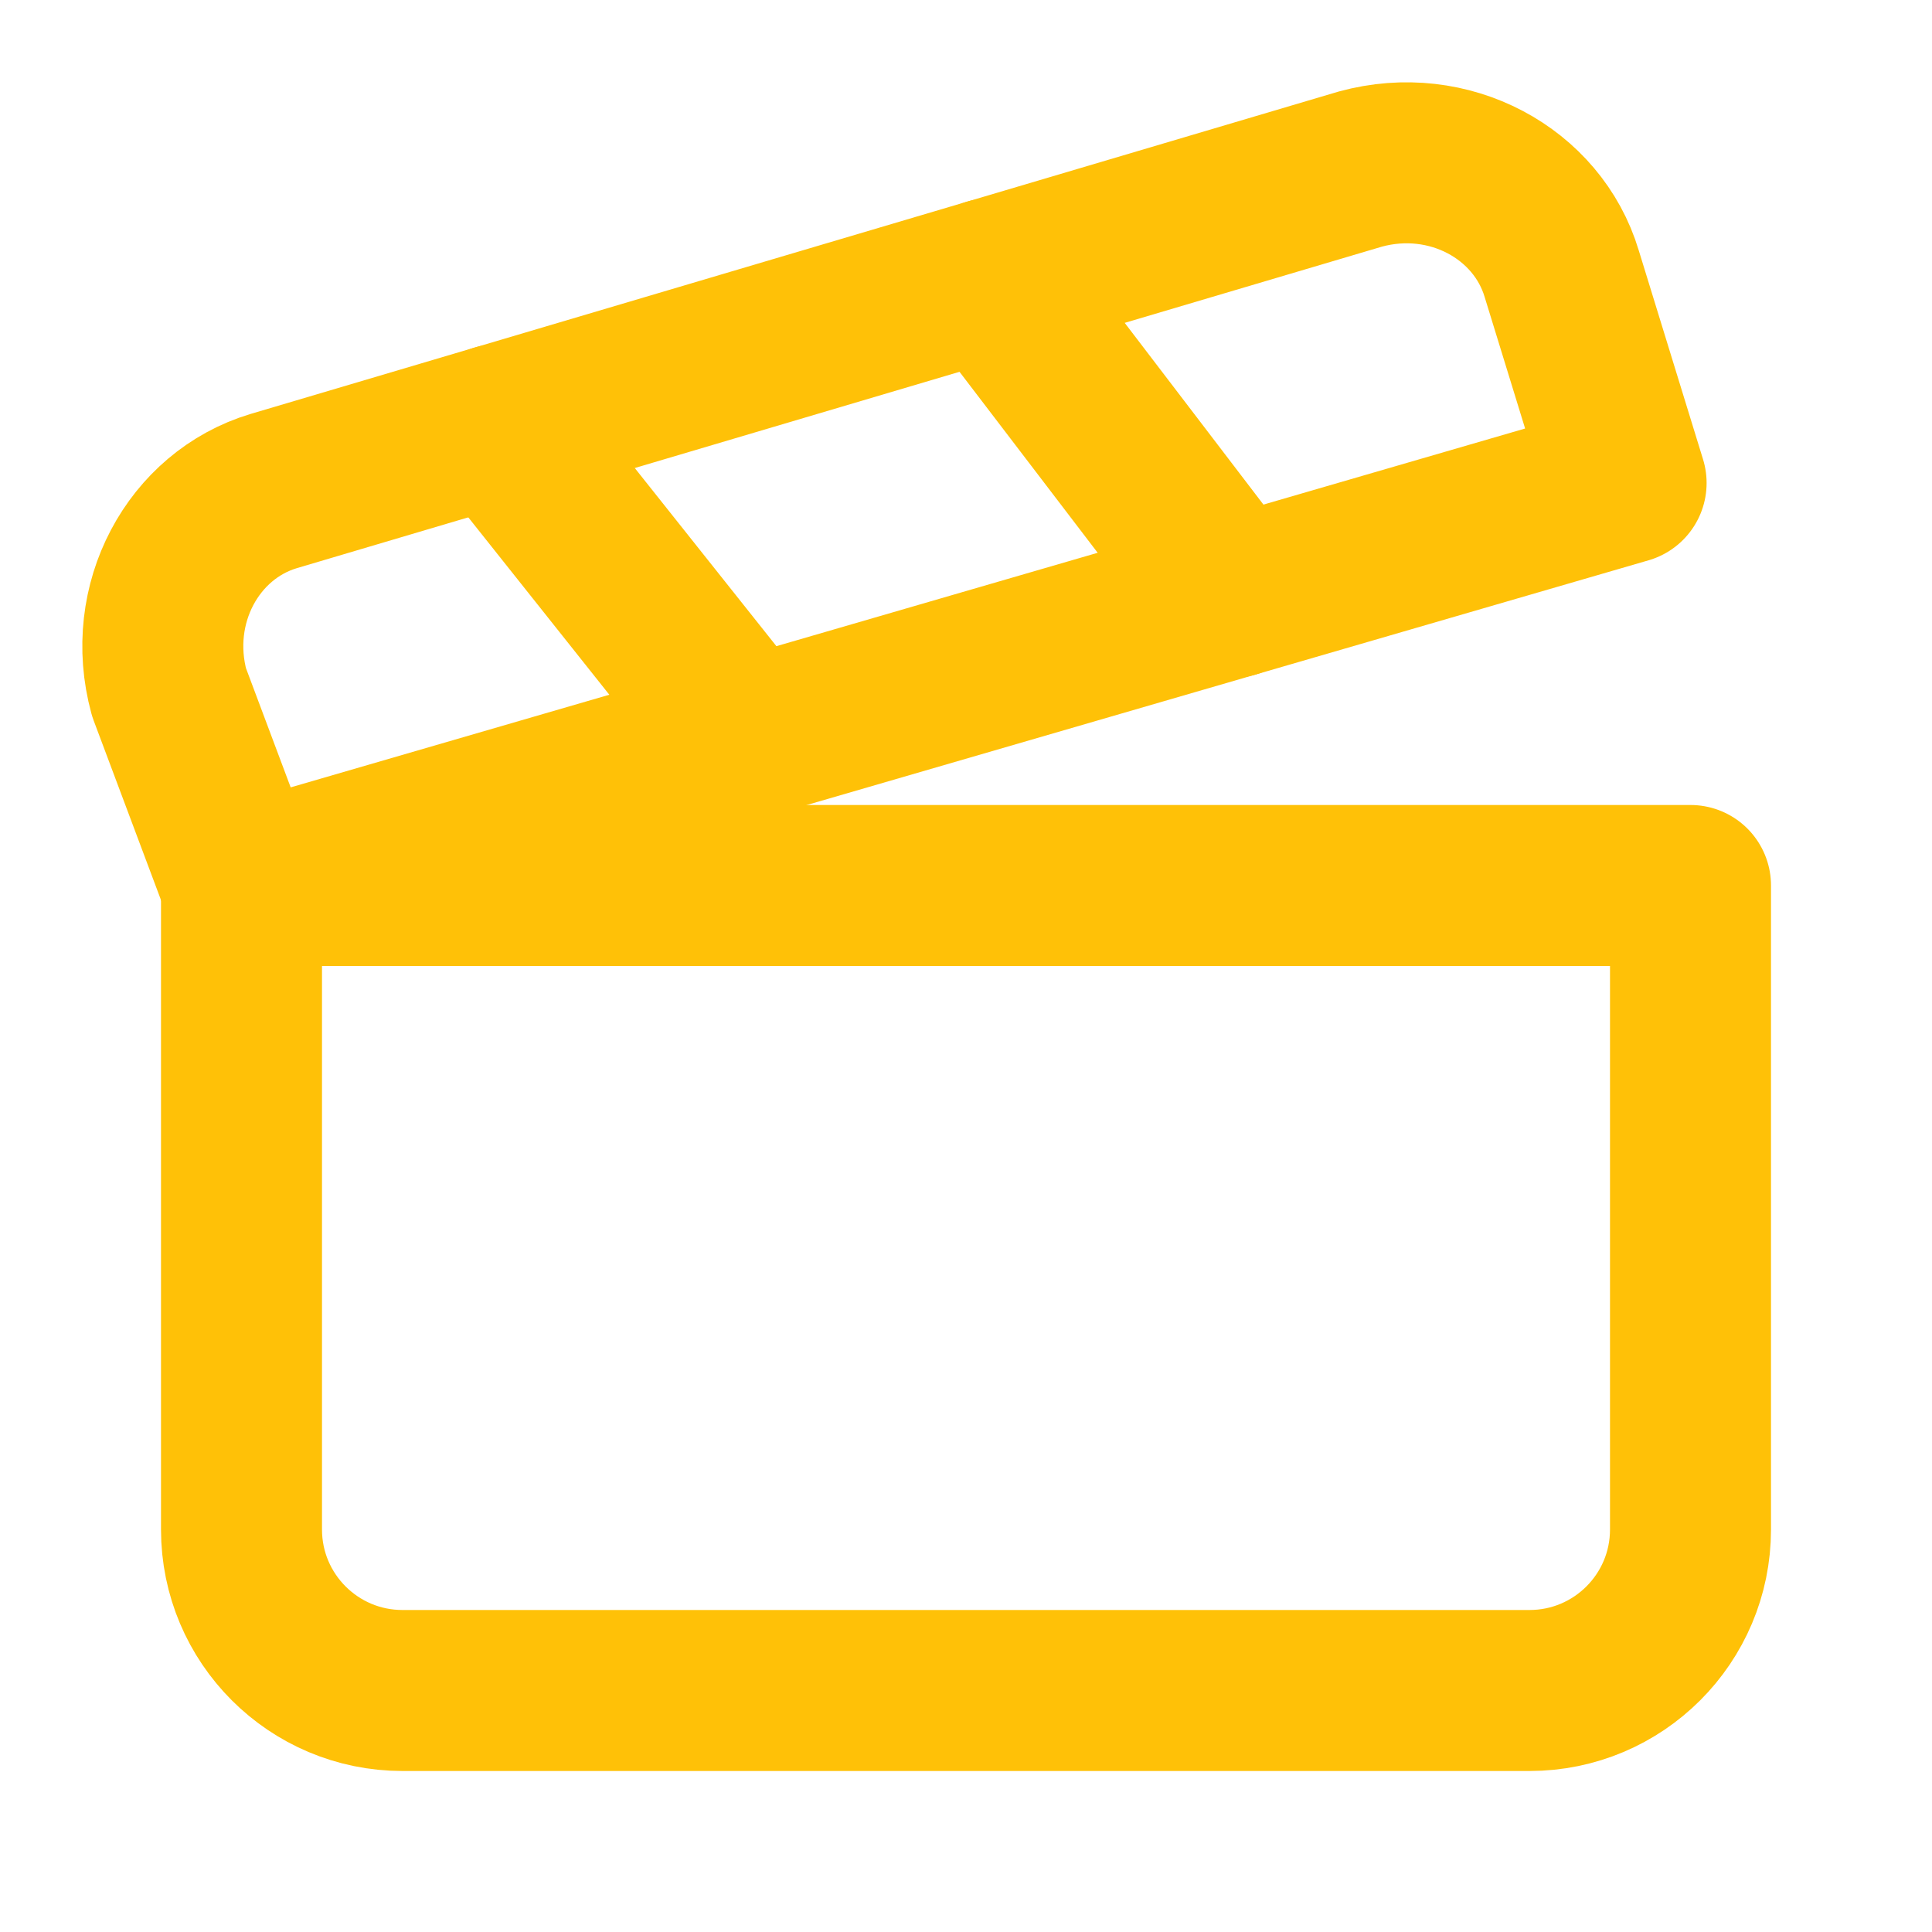
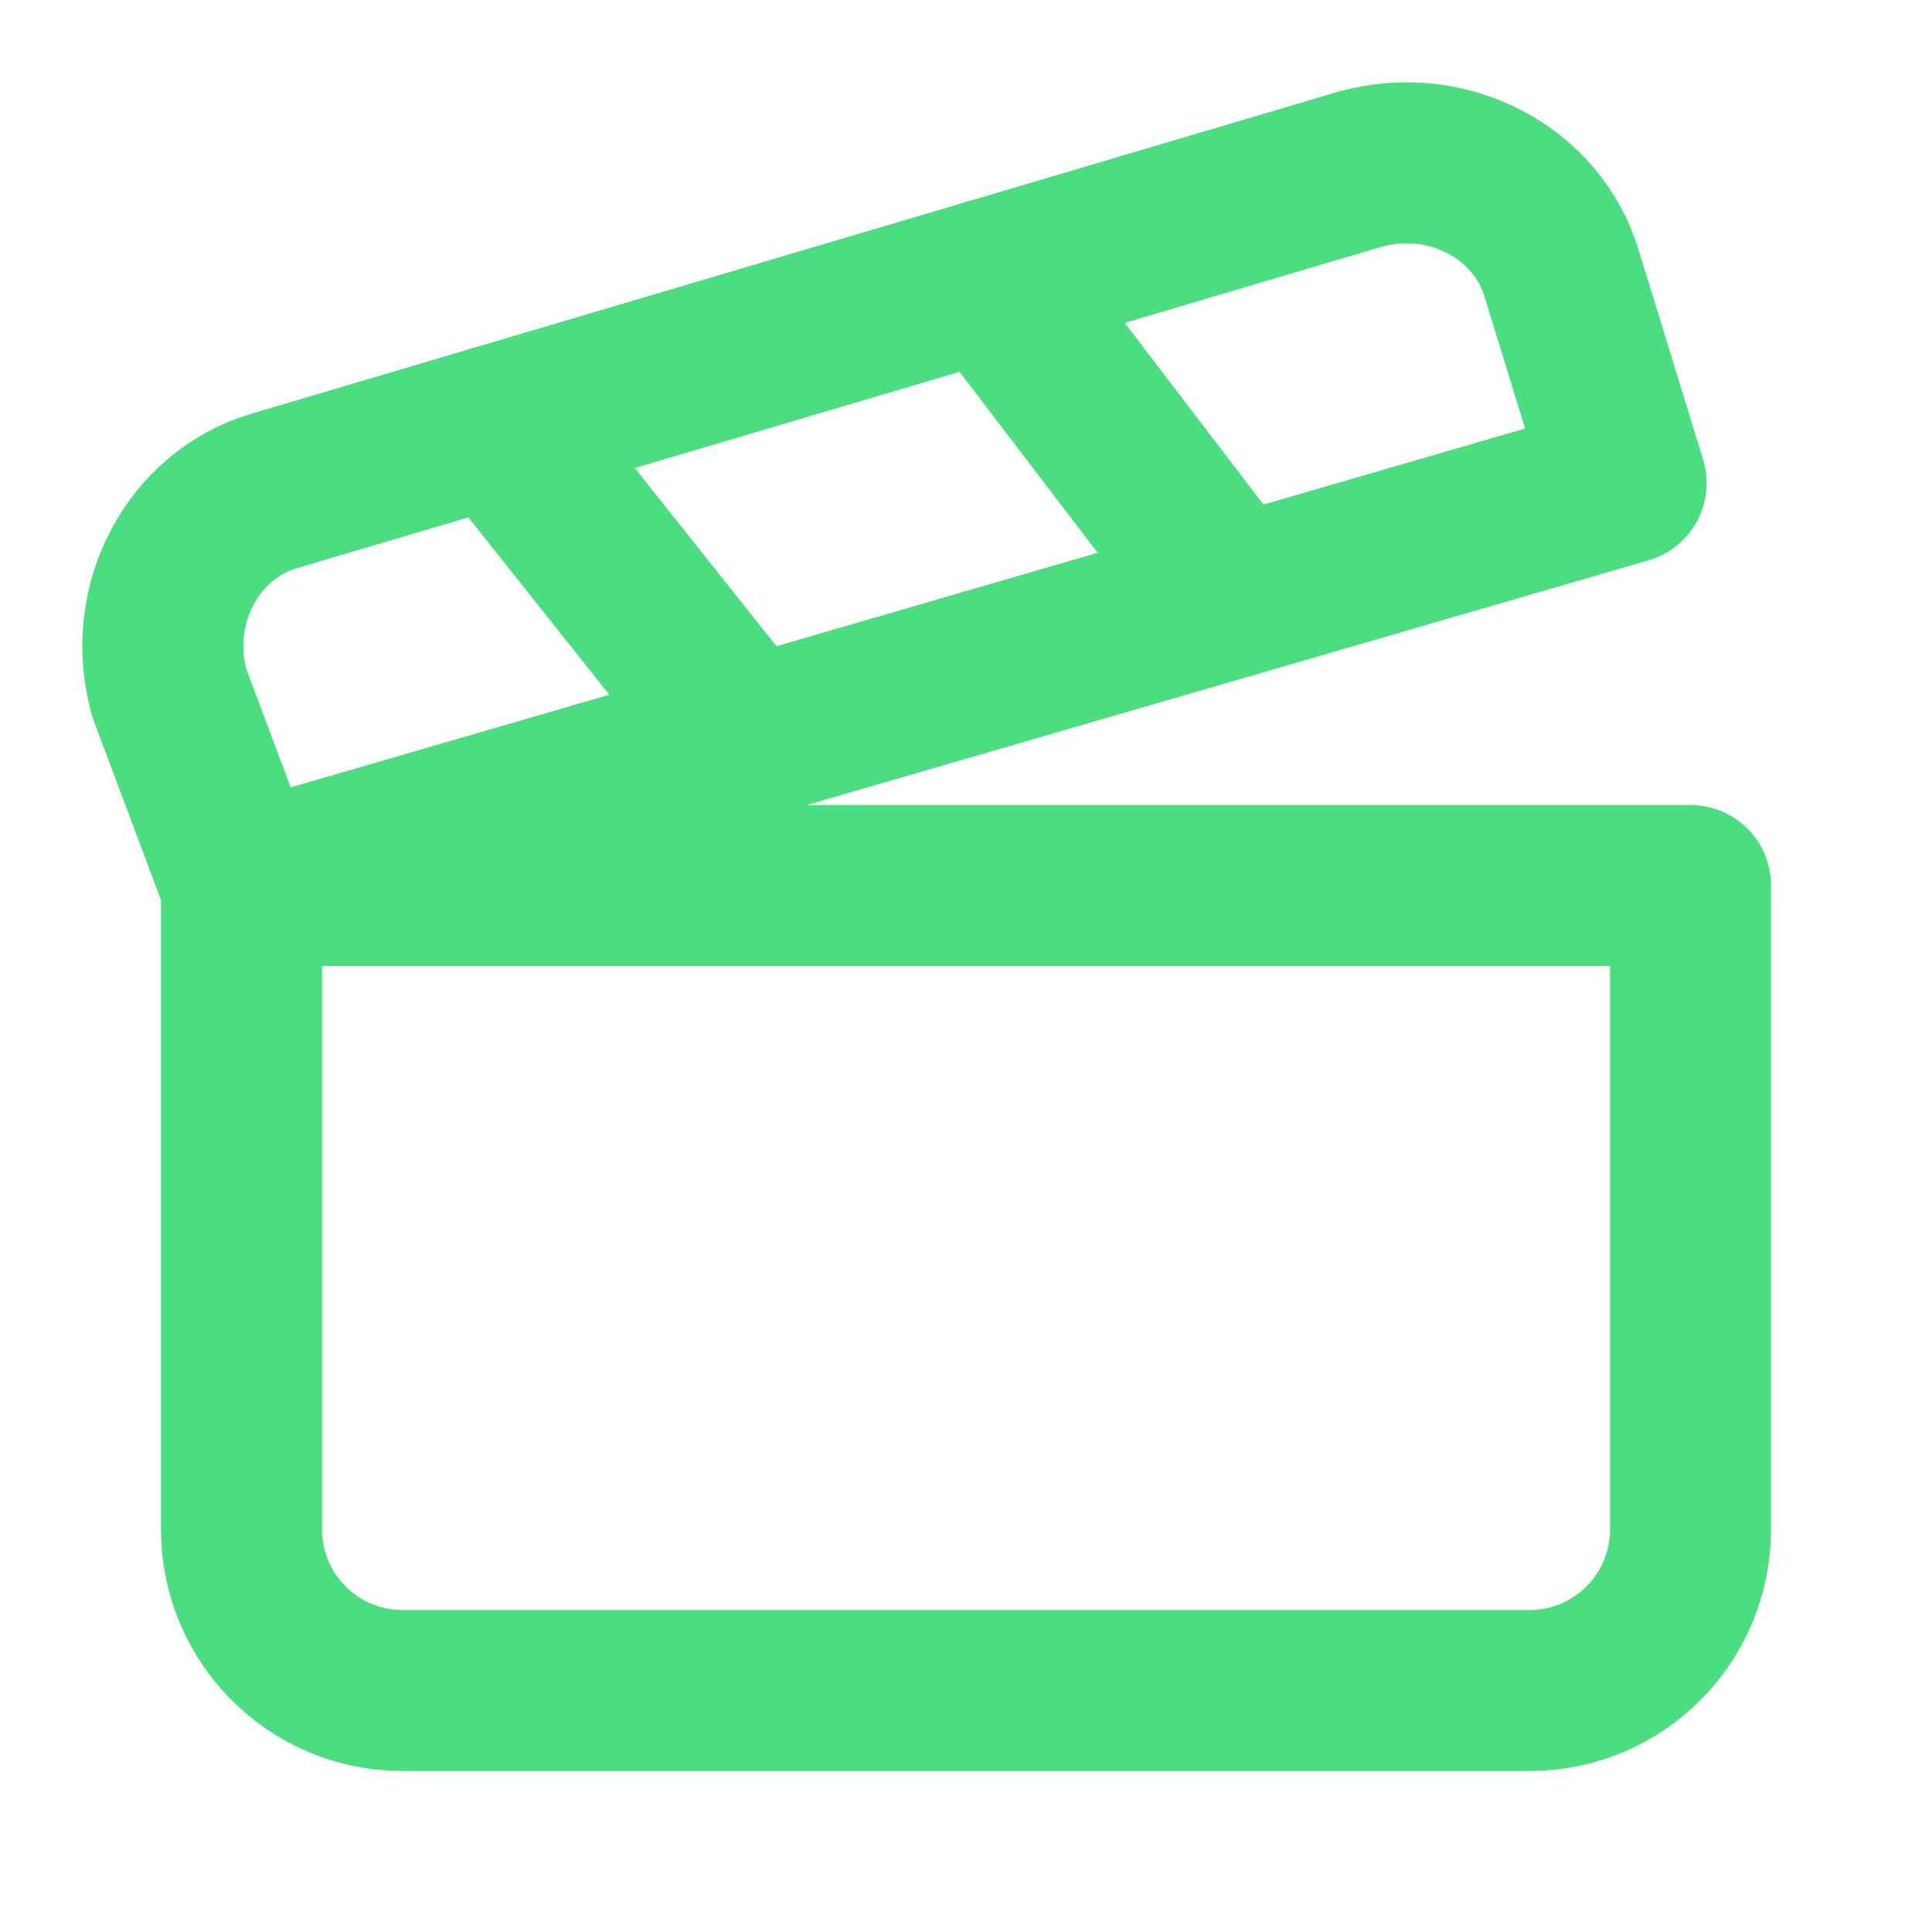
- <svg xmlns="http://www.w3.org/2000/svg" width="24" height="24" viewBox="0 0 24 24" fill="none" stroke="#ffc107" stroke-width="2" stroke-linecap="round" stroke-linejoin="round" class="lucide lucide-clapperboard-icon lucide-clapperboard">
+ <svg xmlns="http://www.w3.org/2000/svg" width="24" height="24" viewBox="0 0 24 24" fill="none" stroke="#4ade80" stroke-width="2" stroke-linecap="round" stroke-linejoin="round" class="lucide lucide-clapperboard-icon lucide-clapperboard">
  <path d="m12.296 3.464 3.02 3.956" />
  <path d="M20.2 6 3 11l-.9-2.4c-.3-1.1.3-2.2 1.3-2.5l13.5-4c1.1-.3 2.2.3 2.5 1.3z" />
  <path d="M3 11h18v8a2 2 0 0 1-2 2H5a2 2 0 0 1-2-2z" />
  <path d="m6.18 5.276 3.1 3.899" />
</svg>
